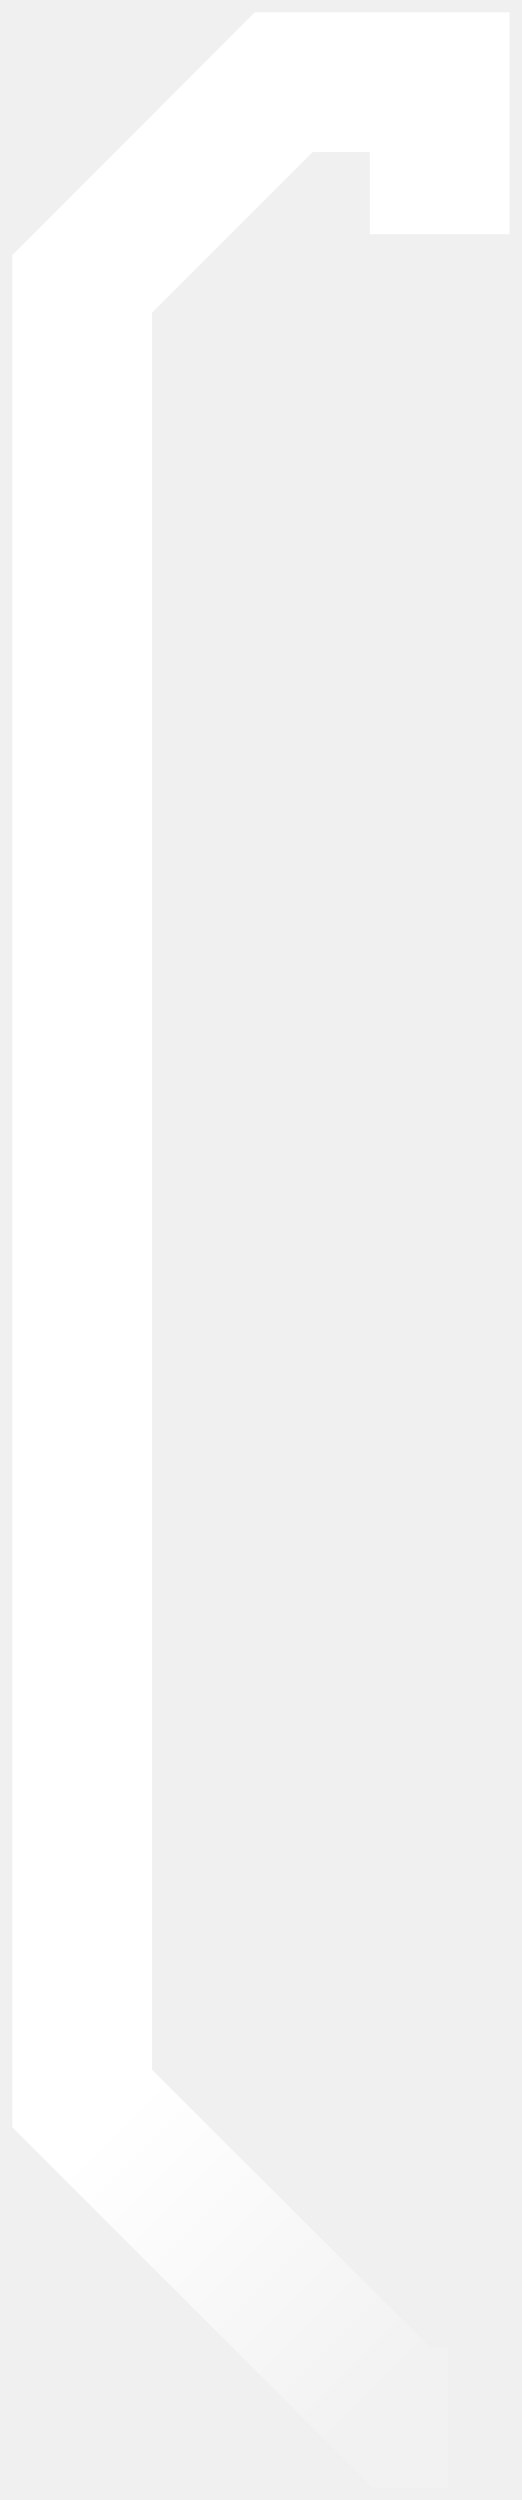
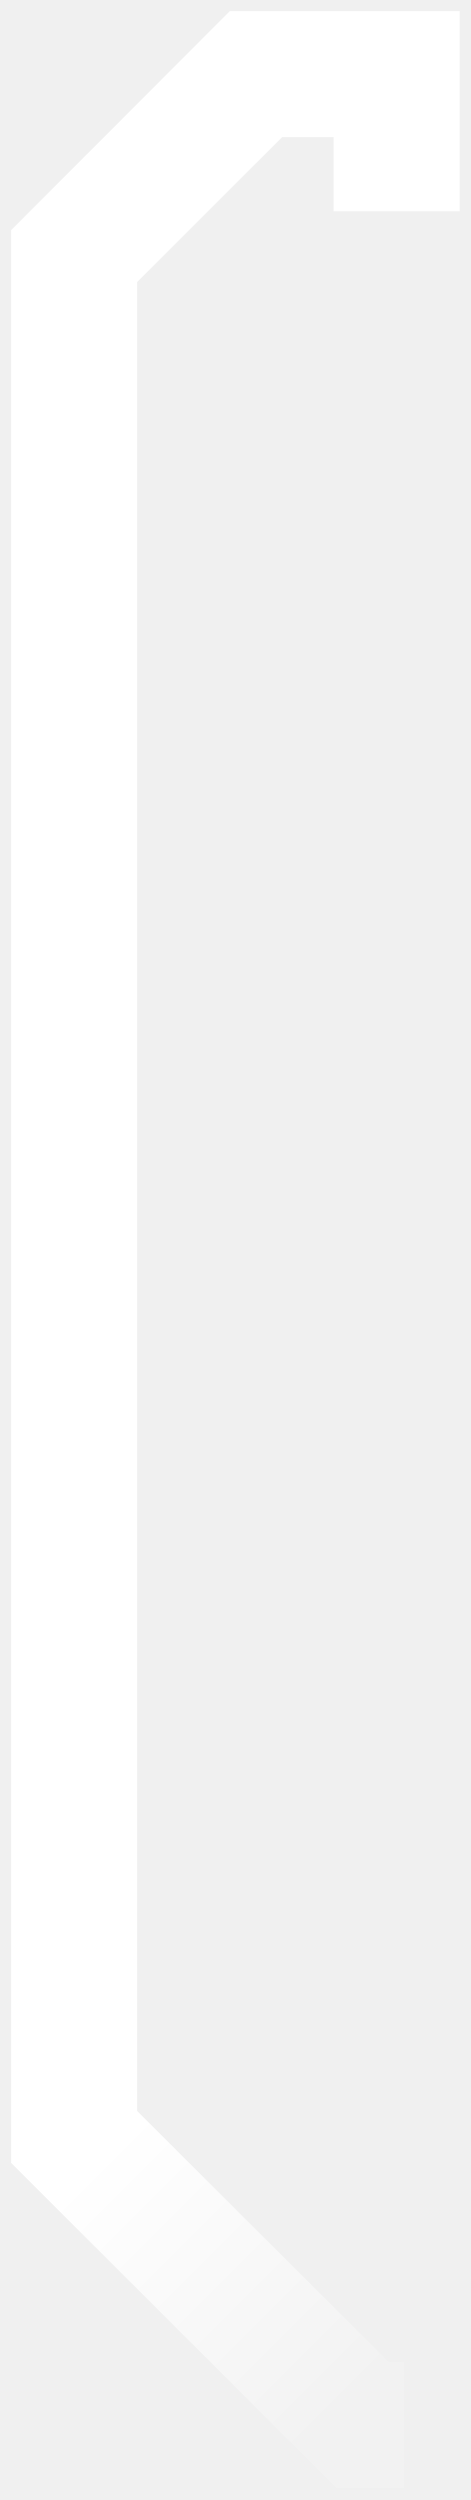
- <svg xmlns="http://www.w3.org/2000/svg" viewBox="-2 -28.99 12.7 60.84" fill="#fff">
+ <svg xmlns="http://www.w3.org/2000/svg" viewBox="-2 -32.29 12.7 67.44" fill="#fff">
  <defs>
-     <linearGradient id="corridor-stairs-climb" gradientUnits="userSpaceOnUse" x1="0.59" y1="22.67" x2="7.19" y2="29.27">
+     <linearGradient id="corridor-stairs-climb" gradientUnits="userSpaceOnUse" x1="0.59" y1="25.97" x2="7.19" y2="32.57">
      <stop offset="0" stop-color="#ffffff" />
      <stop offset="1" stop-color="#262626" />
    </linearGradient>
    <mask id="corridor-stairs">
-       <rect x="-2" y="-28.99" width="12.7" height="60.84" fill="url(#corridor-stairs-climb)" />
+       <rect x="-2" y="-32.29" width="12.7" height="67.44" fill="url(#corridor-stairs-climb)" />
    </mask>
  </defs>
-   <path mask="url(#corridor-stairs)" d="M 7 -23.29 V -25.29 H 5.61 L 1.7 -21.38 V 21.38 L 8.48 28.15 H 8.9 V 31.55 H 7.07 L -1.7 22.78 V -22.78 L 4.2 -28.69 H 10.4 V -23.29 Z" />
+   <path mask="url(#corridor-stairs)" d="M 7 -26.59 V -28.59 H 5.61 L 1.7 -24.68 V 24.68 L 8.48 31.45 H 8.9 V 34.85 H 7.07 L -1.7 26.08 V -26.08 L 4.2 -31.99 H 10.4 V -26.59 Z" />
</svg>
